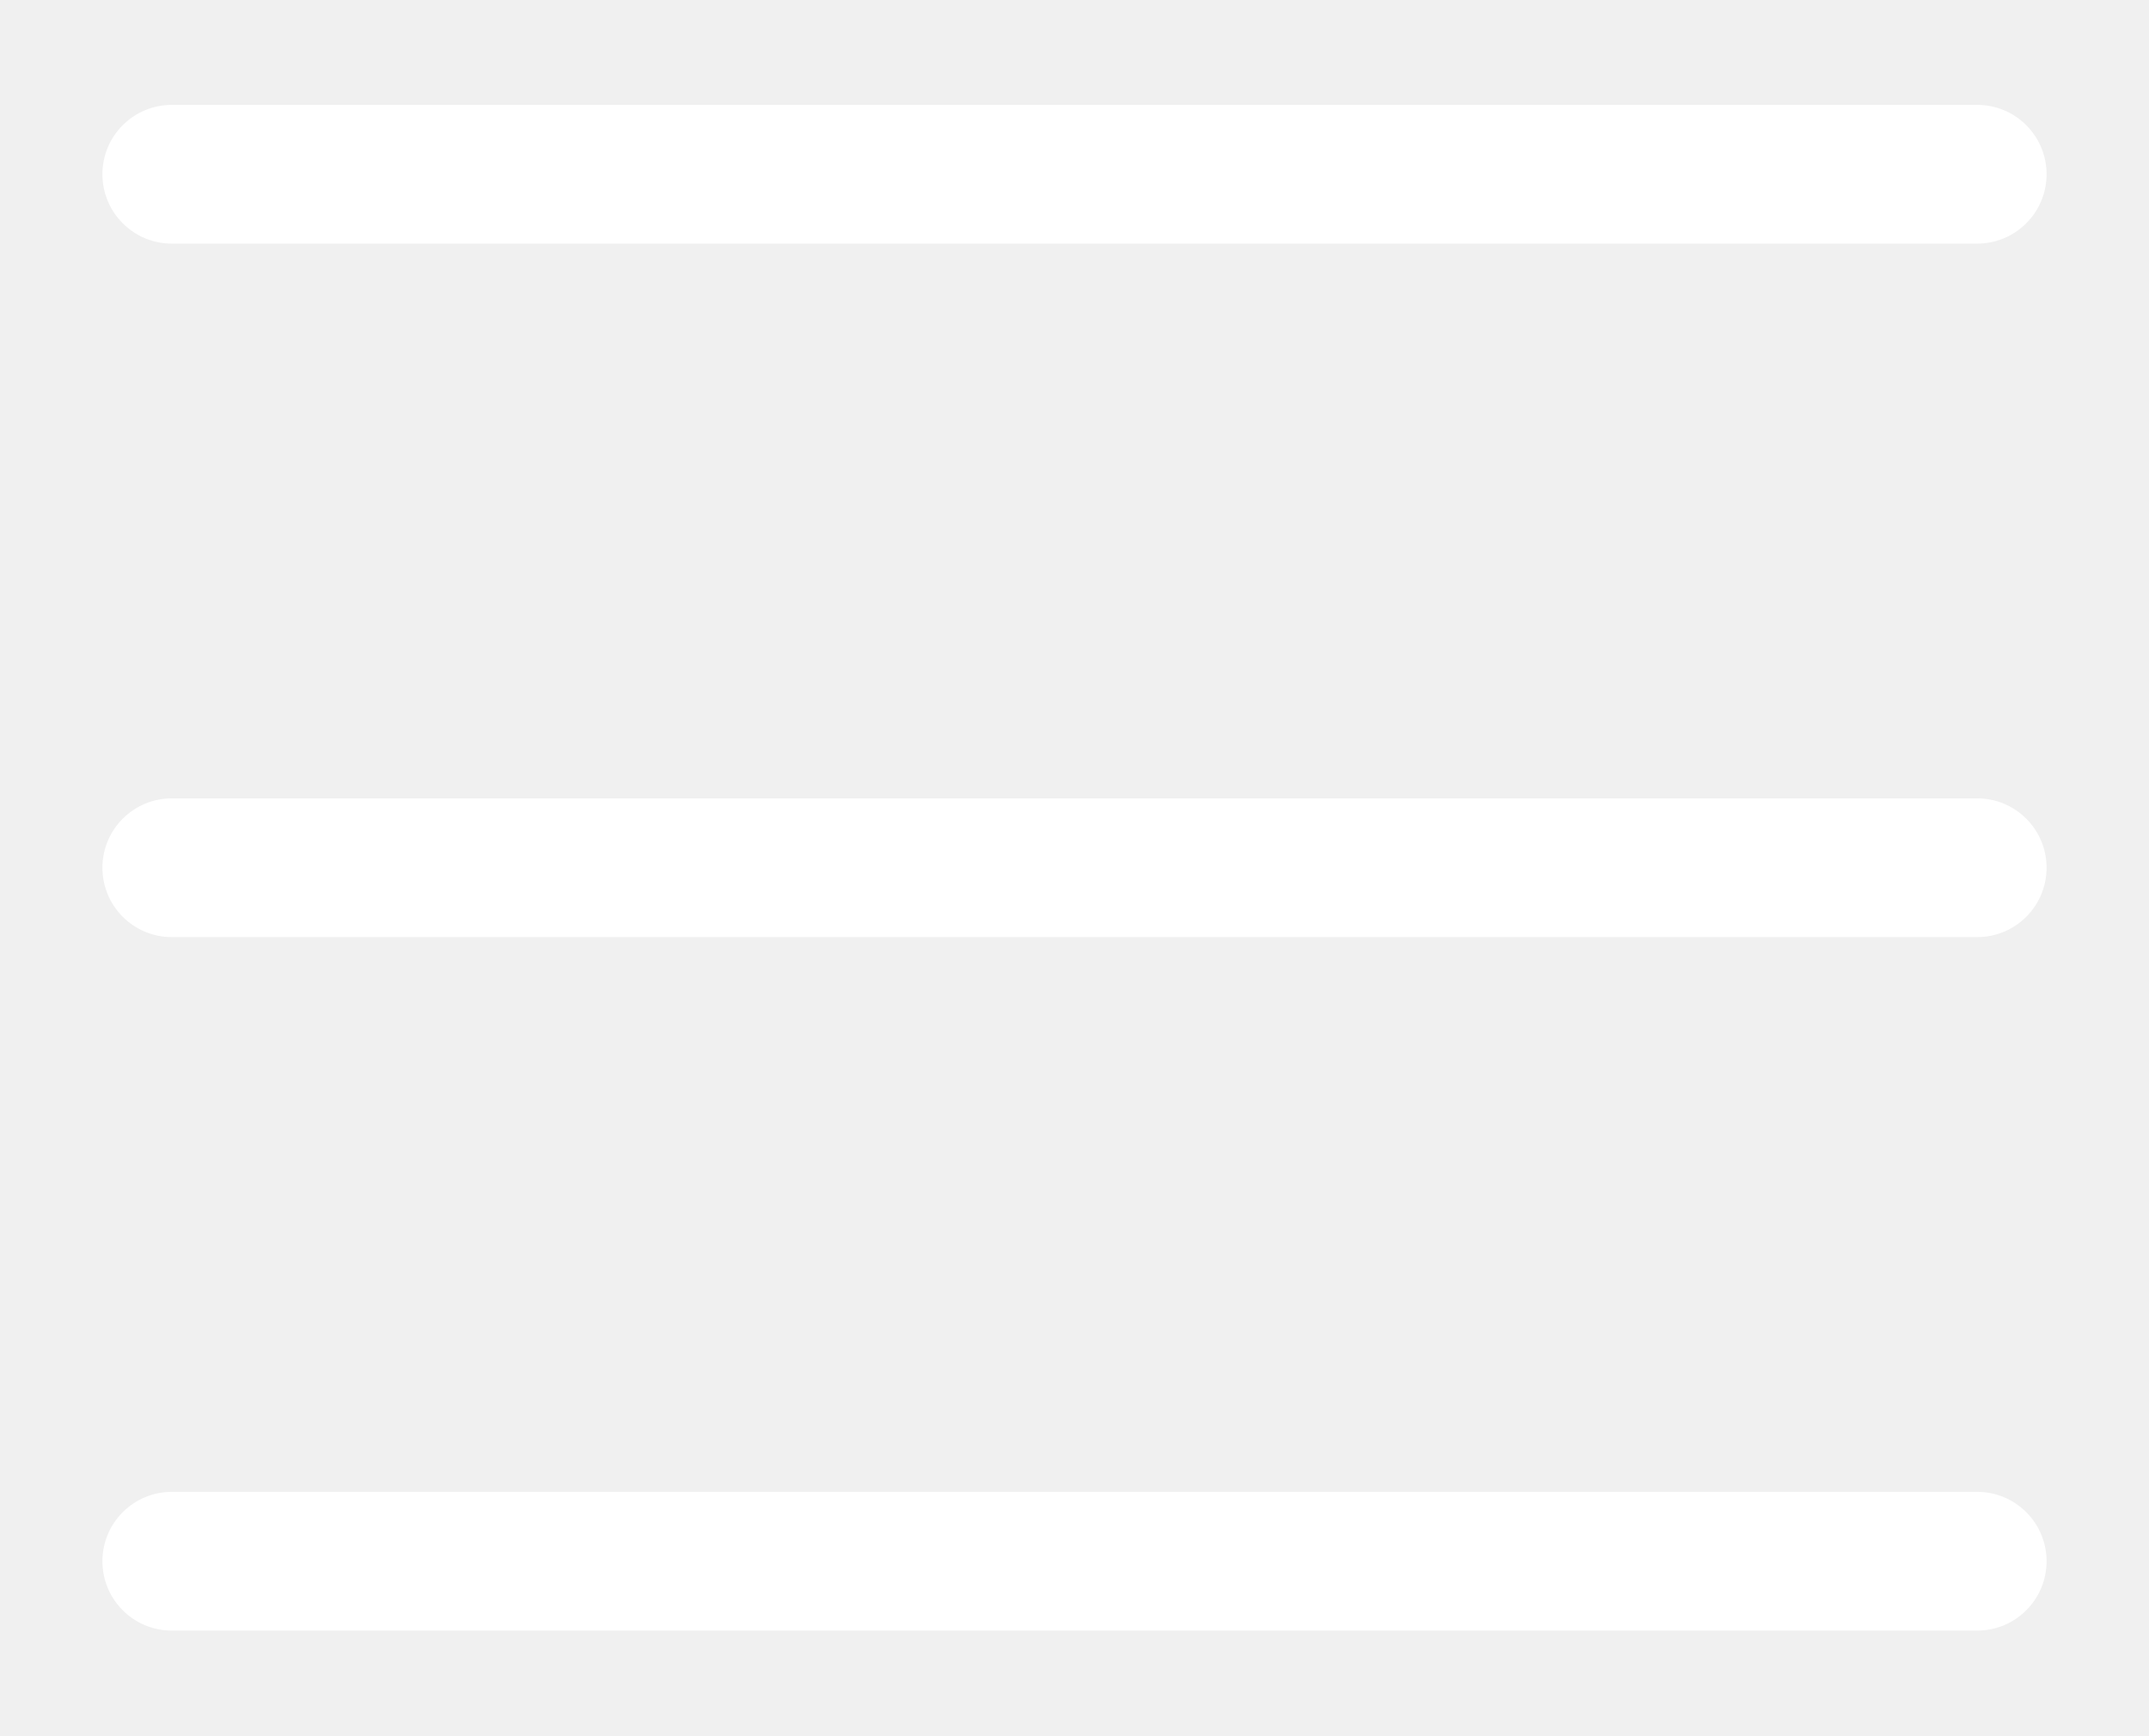
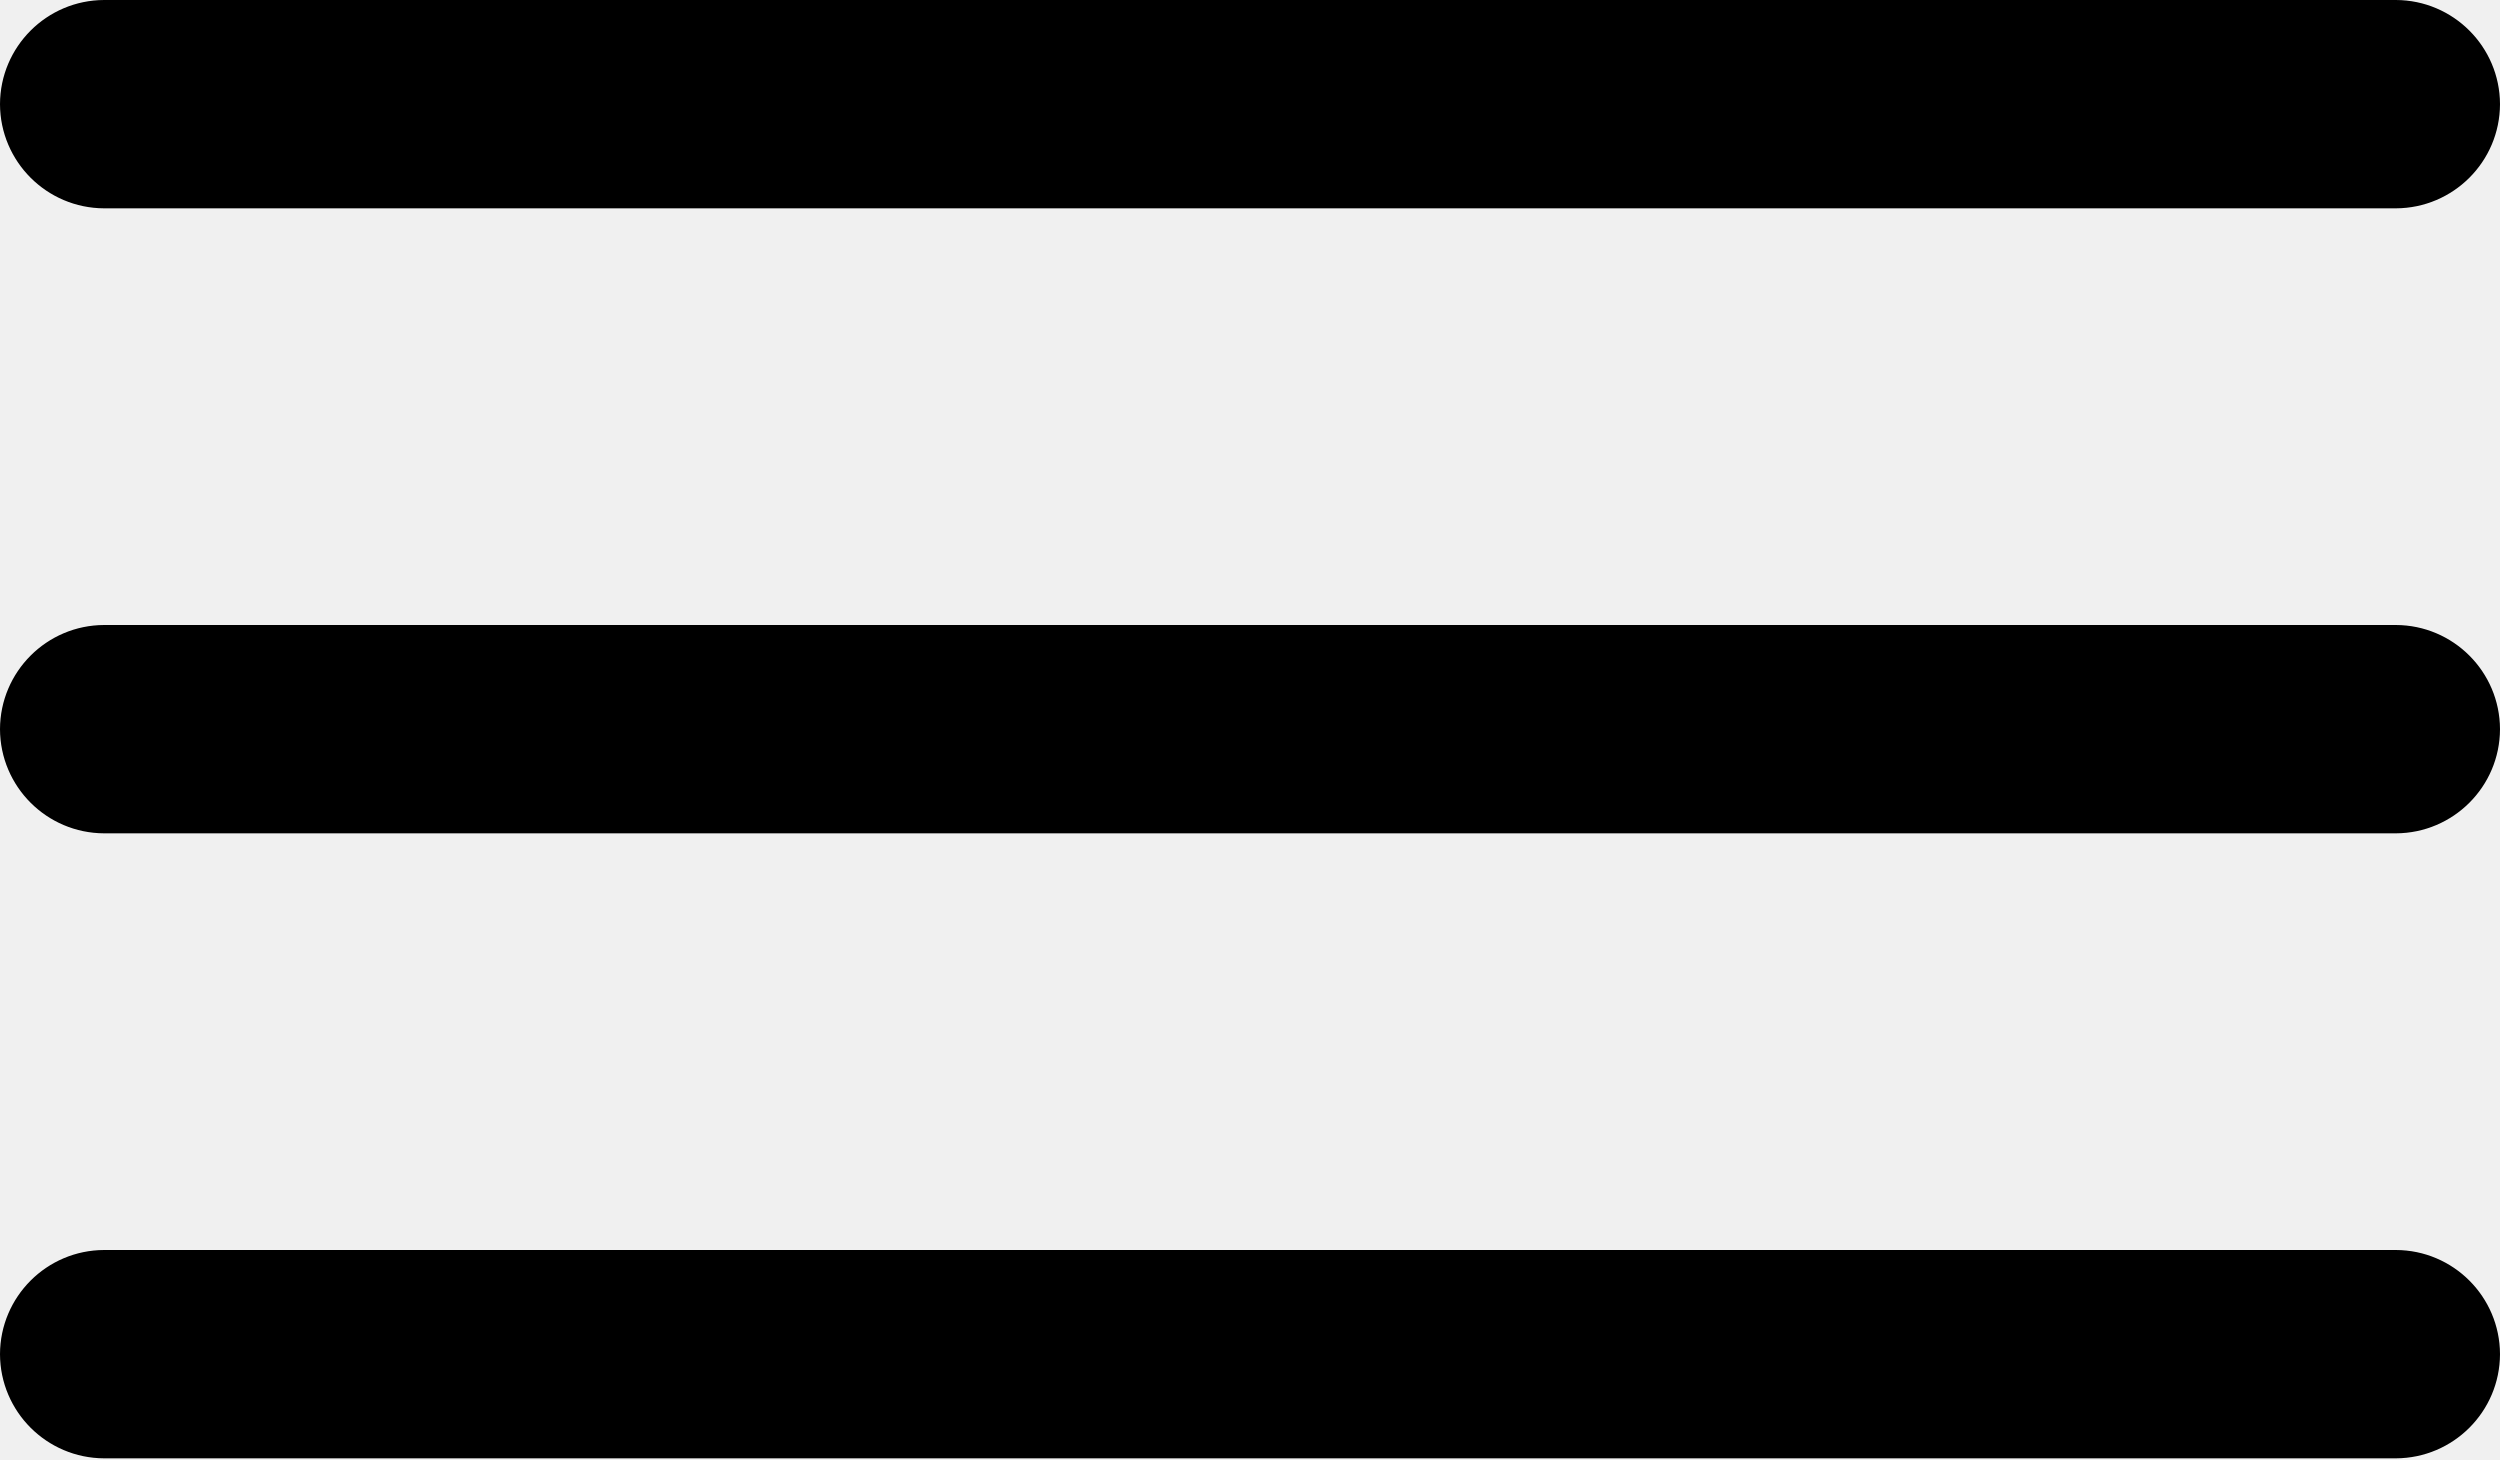
- <svg xmlns="http://www.w3.org/2000/svg" width="619" height="500" viewBox="0 0 619 500">
+ <svg xmlns="http://www.w3.org/2000/svg" width="500" height="292" viewBox="0 0 500 292">
  <defs>
-     <clipPath id="clip-iPad_1">
-       <rect width="619" height="500" />
+     <clipPath id="clip-Custom_Size_1">
+       <rect width="500" height="292" />
    </clipPath>
  </defs>
-   <g id="iPad_1" data-name="iPad – 1" clip-path="url(#clip-iPad_1)">
-     <path id="Hamburger_Menu" d="M90.266,60.219h-.281a19.984,19.984,0,1,0,0,39.968H610.013a19.984,19.984,0,1,0,0-39.968H90.266Zm0,199.8h-.281a19.984,19.984,0,0,0,0,39.968H610.013a19.984,19.984,0,0,0,0-39.968H90.266Zm0,199.8h-.281a19.984,19.984,0,0,0,0,39.968H610.013a19.984,19.984,0,0,0,0-39.968H90.266Z" transform="translate(-40.499 -30.003)" fill="#fff" />
+   <g id="Custom_Size_1" data-name="Custom Size – 1" clip-path="url(#clip-Custom_Size_1)">
+     <g id="Icon_ionic-ios-menu" data-name="Icon ionic-ios-menu" transform="translate(-4.5 -10.125)">
+       <path id="Path_1" data-name="Path 1" d="M483.667,51.792H25.333A20.9,20.9,0,0,1,4.5,30.958h0A20.9,20.9,0,0,1,25.333,10.125H483.667A20.9,20.9,0,0,1,504.5,30.958h0A20.9,20.9,0,0,1,483.667,51.792Z" />
+       <path id="Path_2" data-name="Path 2" d="M483.667,58.542H25.333A20.9,20.9,0,0,1,4.5,37.708h0A20.9,20.9,0,0,1,25.333,16.875H483.667A20.9,20.9,0,0,1,504.5,37.708h0A20.9,20.9,0,0,1,483.667,58.542Z" transform="translate(0 118.25)" />
+       <path id="Path_3" data-name="Path 3" d="M483.667,65.292H25.333A20.9,20.9,0,0,1,4.5,44.458h0A20.9,20.9,0,0,1,25.333,23.625H483.667A20.9,20.9,0,0,1,504.5,44.458h0A20.9,20.9,0,0,1,483.667,65.292Z" transform="translate(0 236.5)" />
+     </g>
  </g>
</svg>
